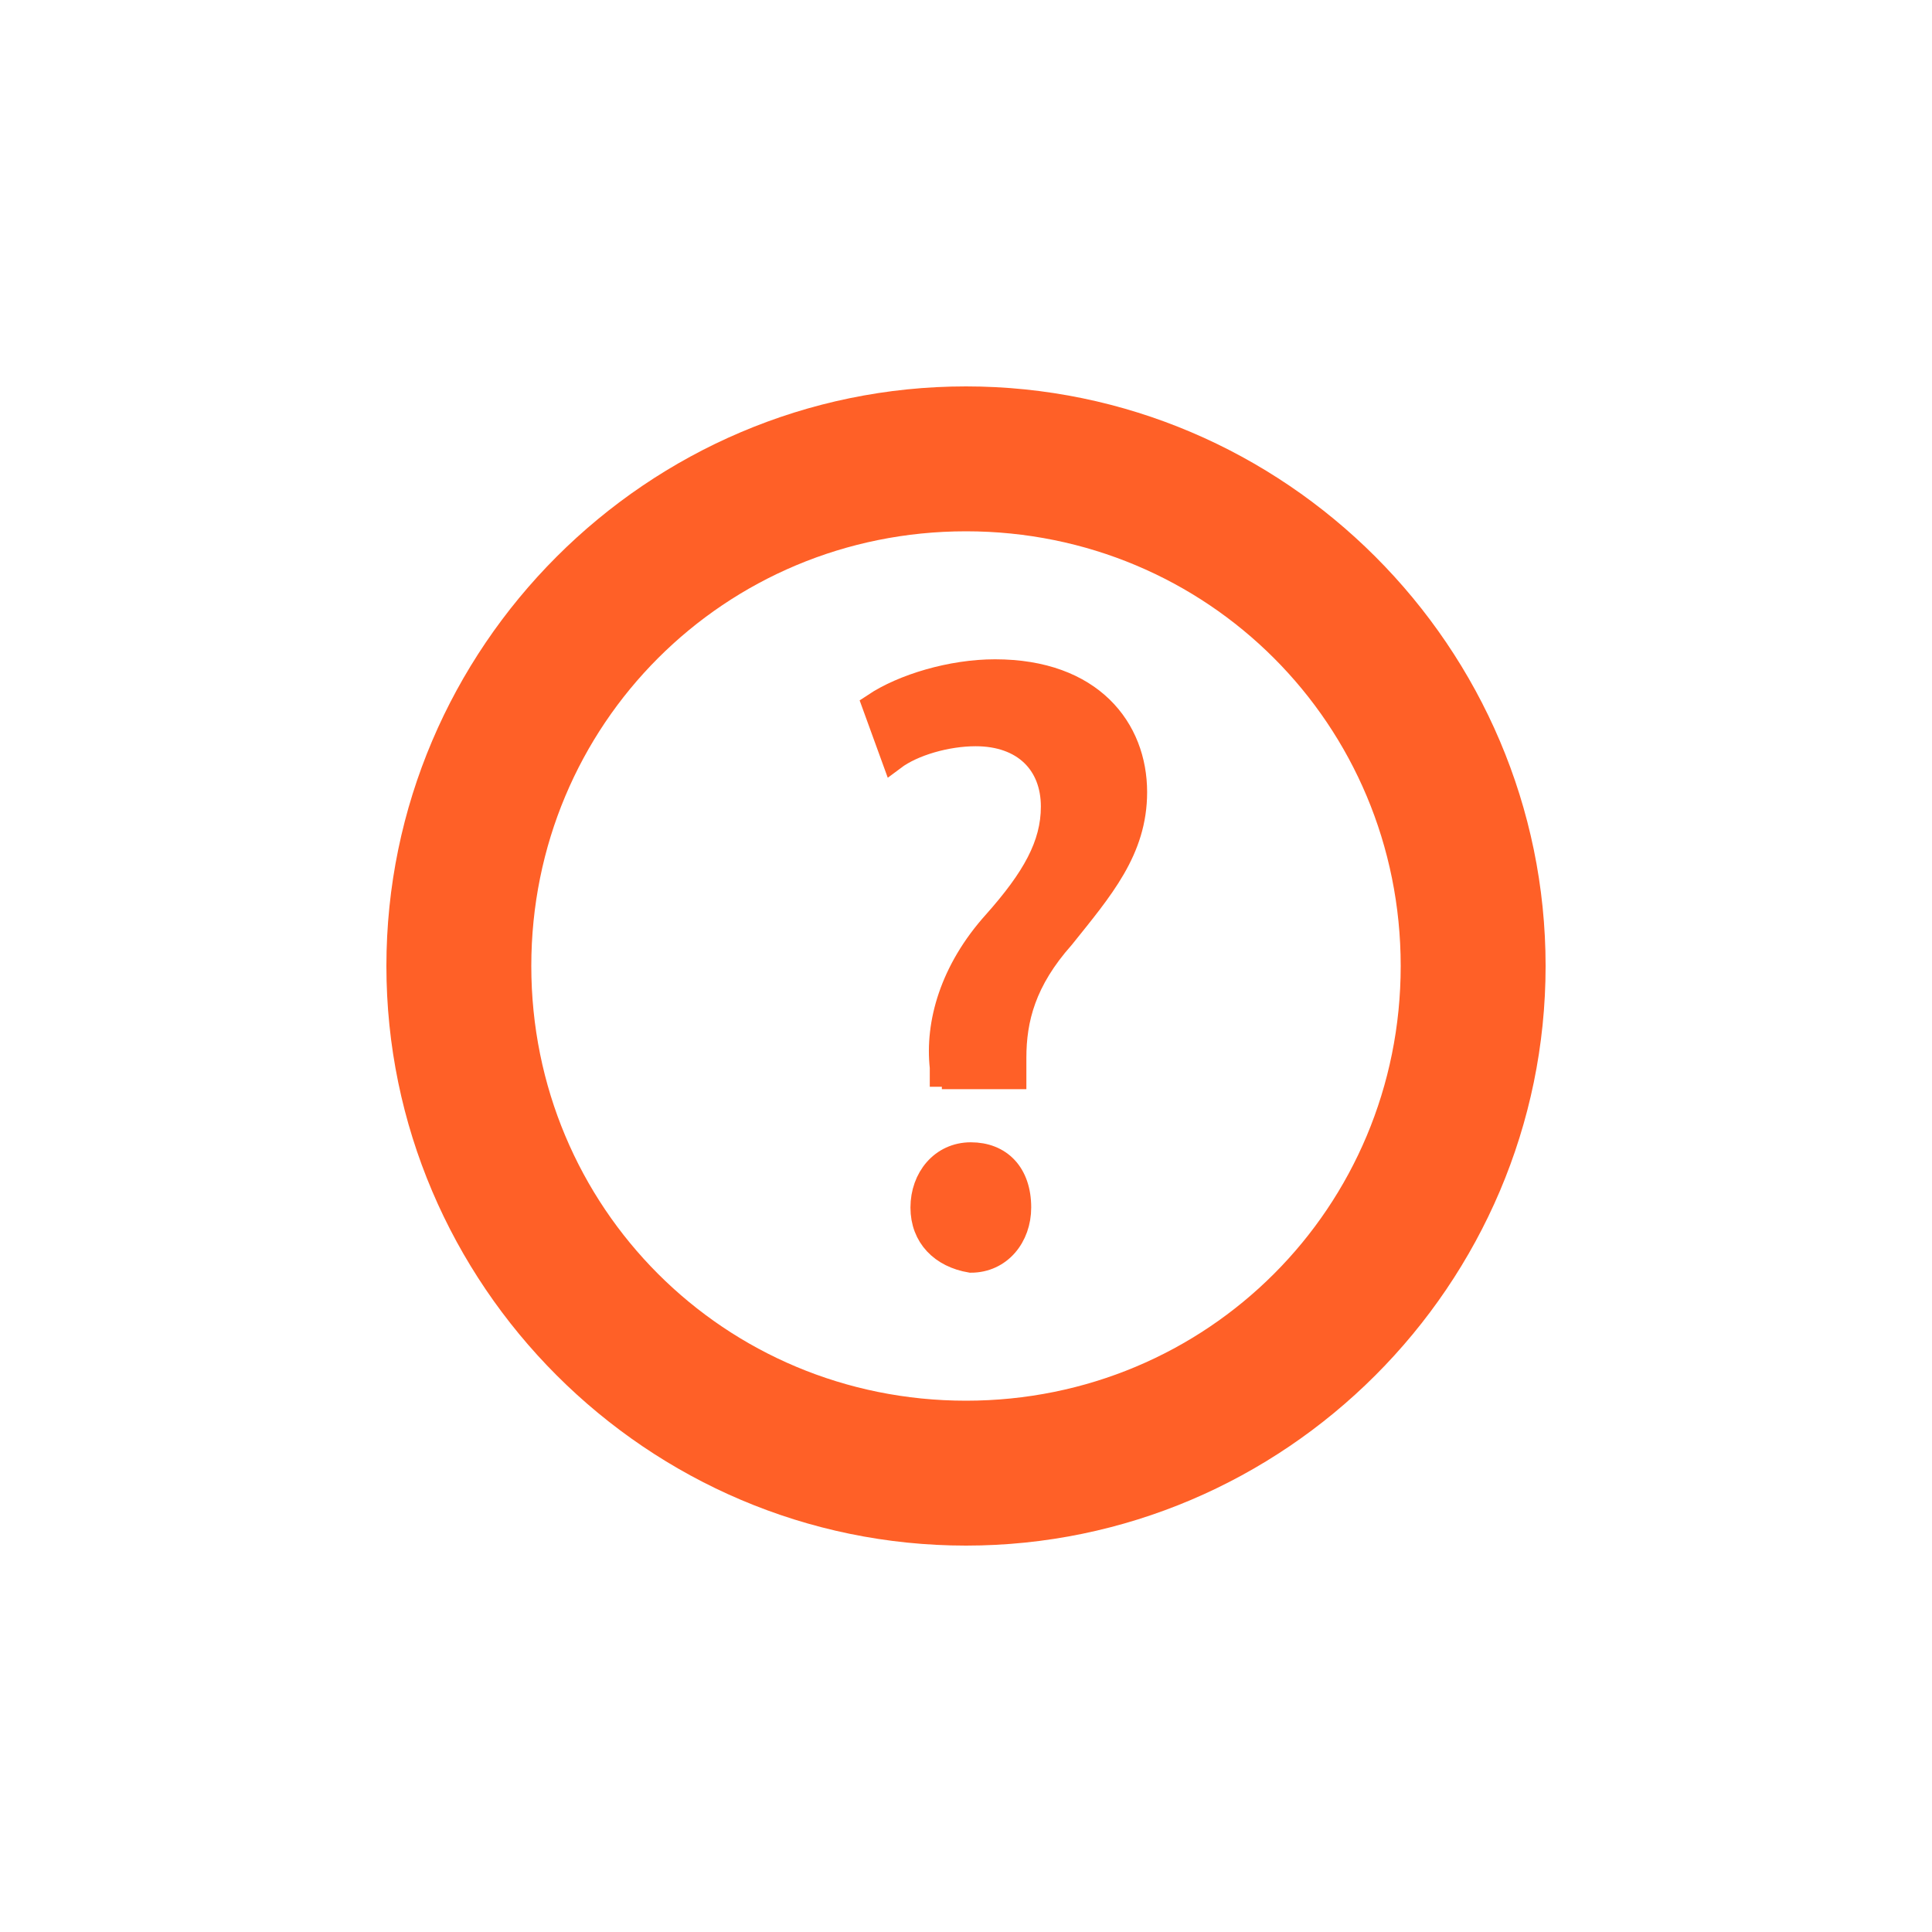
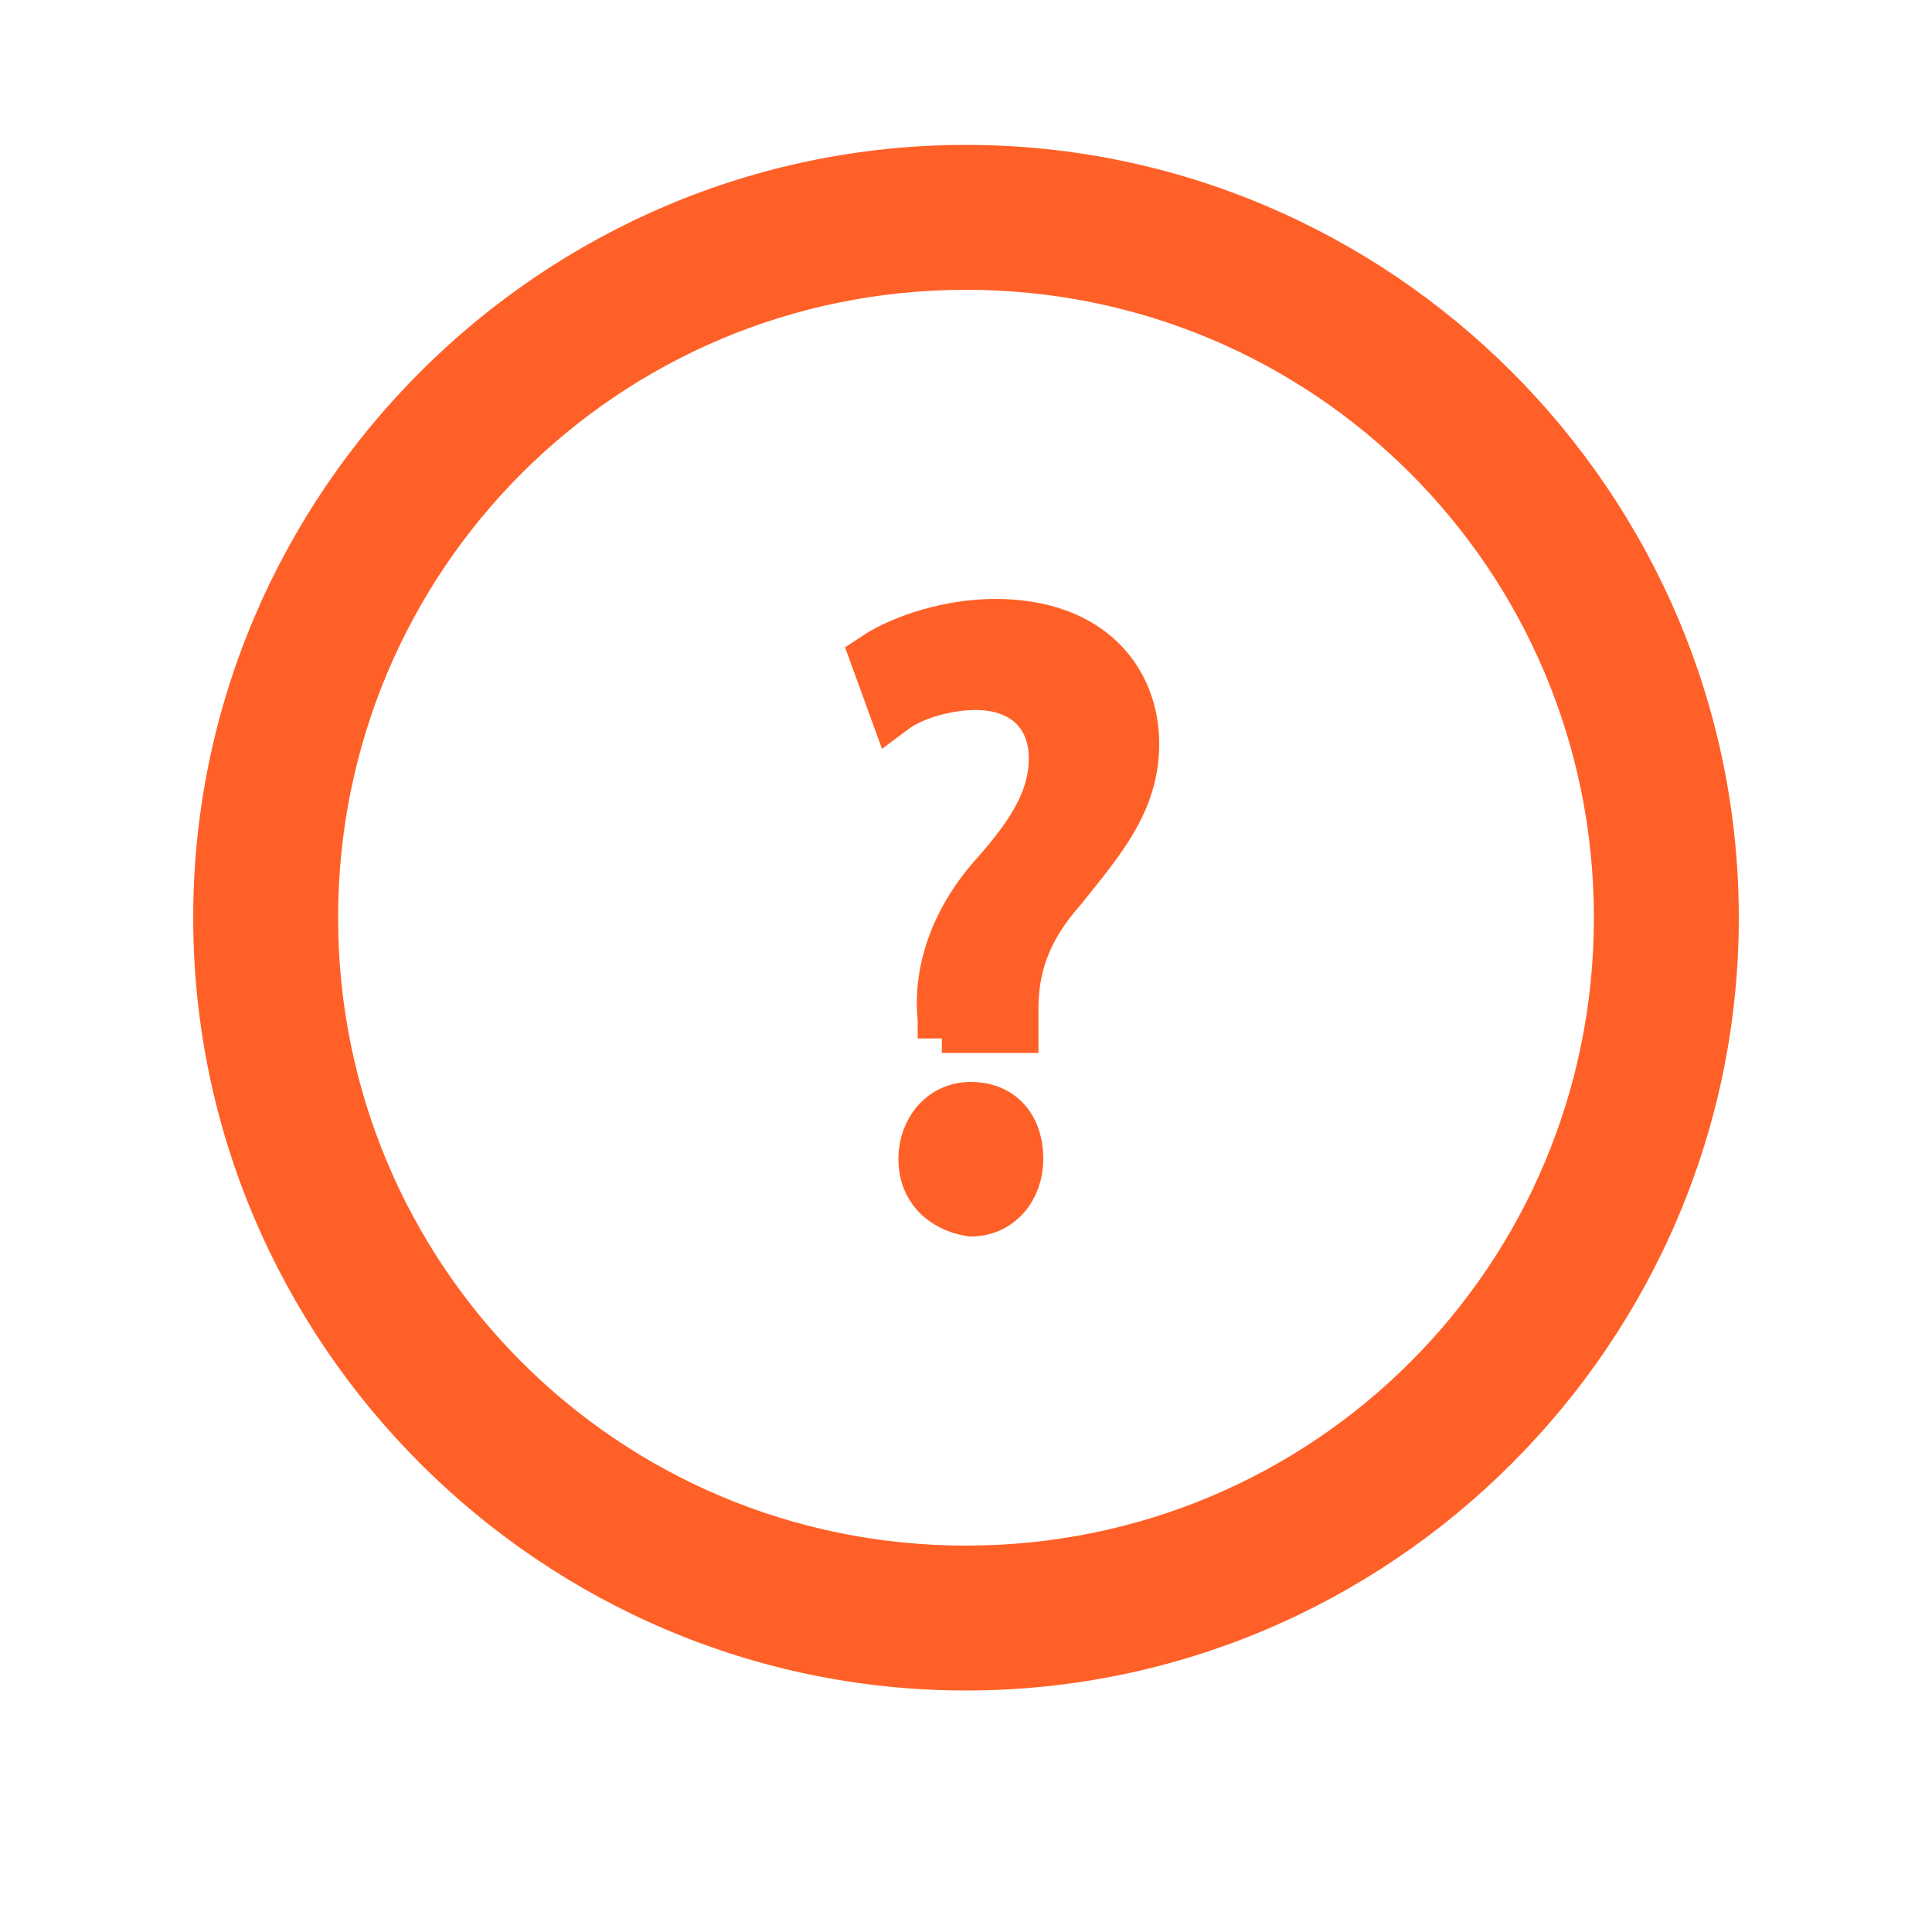
<svg xmlns="http://www.w3.org/2000/svg" version="1.1" id="Layer_1" x="0px" y="0px" viewBox="0 0 40 40" style="enable-background:new 0 0 40 40;" xml:space="preserve">
  <style type="text/css">
	.st0{fill:#FF6027;}
- 	.st1{fill:#FF6027;stroke:#FF6027;stroke-width:0.5;stroke-miterlimit:10;}
+ 	.st1{fill:#FF6027;stroke:#FF6027;stroke-miterlimit:10;}
</style>
  <g>
-     <path class="st0" d="M20,11c5,0,9,4,9,9s-4,9-9,9s-9-4-9-9S15,11,20,11 M20,8C13.4,8,8,13.4,8,20s5.4,12,12,12s12-5.4,12-12   S26.6,8,20,8L20,8z" />
+     <path class="st0" d="M20,6c7.2,0,13,5.8,13,13s-5.8,13-13,13S7,26.2,7,19S12.8,6,20,6 M20,3C11.2,3,4,10.2,4,19s7.2,16,16,16   s16-7.2,16-16S28.8,3,20,3L20,3z" />
  </g>
  <g>
-     <path class="st1" d="M19.5,22.5l0-0.4c-0.1-0.9,0.2-2,1.1-3c0.8-0.9,1.2-1.6,1.2-2.4c0-0.9-0.6-1.5-1.6-1.5c-0.6,0-1.3,0.2-1.7,0.5   l-0.4-1.1c0.6-0.4,1.6-0.7,2.5-0.7c2,0,2.9,1.2,2.9,2.5c0,1.2-0.7,2-1.5,3c-0.8,0.9-1,1.7-1,2.5l0,0.4H19.5z M19.1,25   c0-0.6,0.4-1.1,1-1.1s1,0.4,1,1.1c0,0.6-0.4,1.1-1,1.1C19.5,26,19.1,25.6,19.1,25z" />
+     <path class="st1" d="M19.5,21.5l0-0.4c-0.1-0.9,0.2-2,1.1-3c0.8-0.9,1.2-1.6,1.2-2.4c0-0.9-0.6-1.5-1.6-1.5c-0.6,0-1.3,0.2-1.7,0.5   l-0.4-1.1c0.6-0.4,1.6-0.7,2.5-0.7c2,0,2.9,1.2,2.9,2.5c0,1.2-0.7,2-1.5,3c-0.8,0.9-1,1.7-1,2.5l0,0.4H19.5z M19.1,24   c0-0.6,0.4-1.1,1-1.1s1,0.4,1,1.1c0,0.6-0.4,1.1-1,1.1C19.5,25,19.1,24.6,19.1,24z" />
  </g>
</svg>
